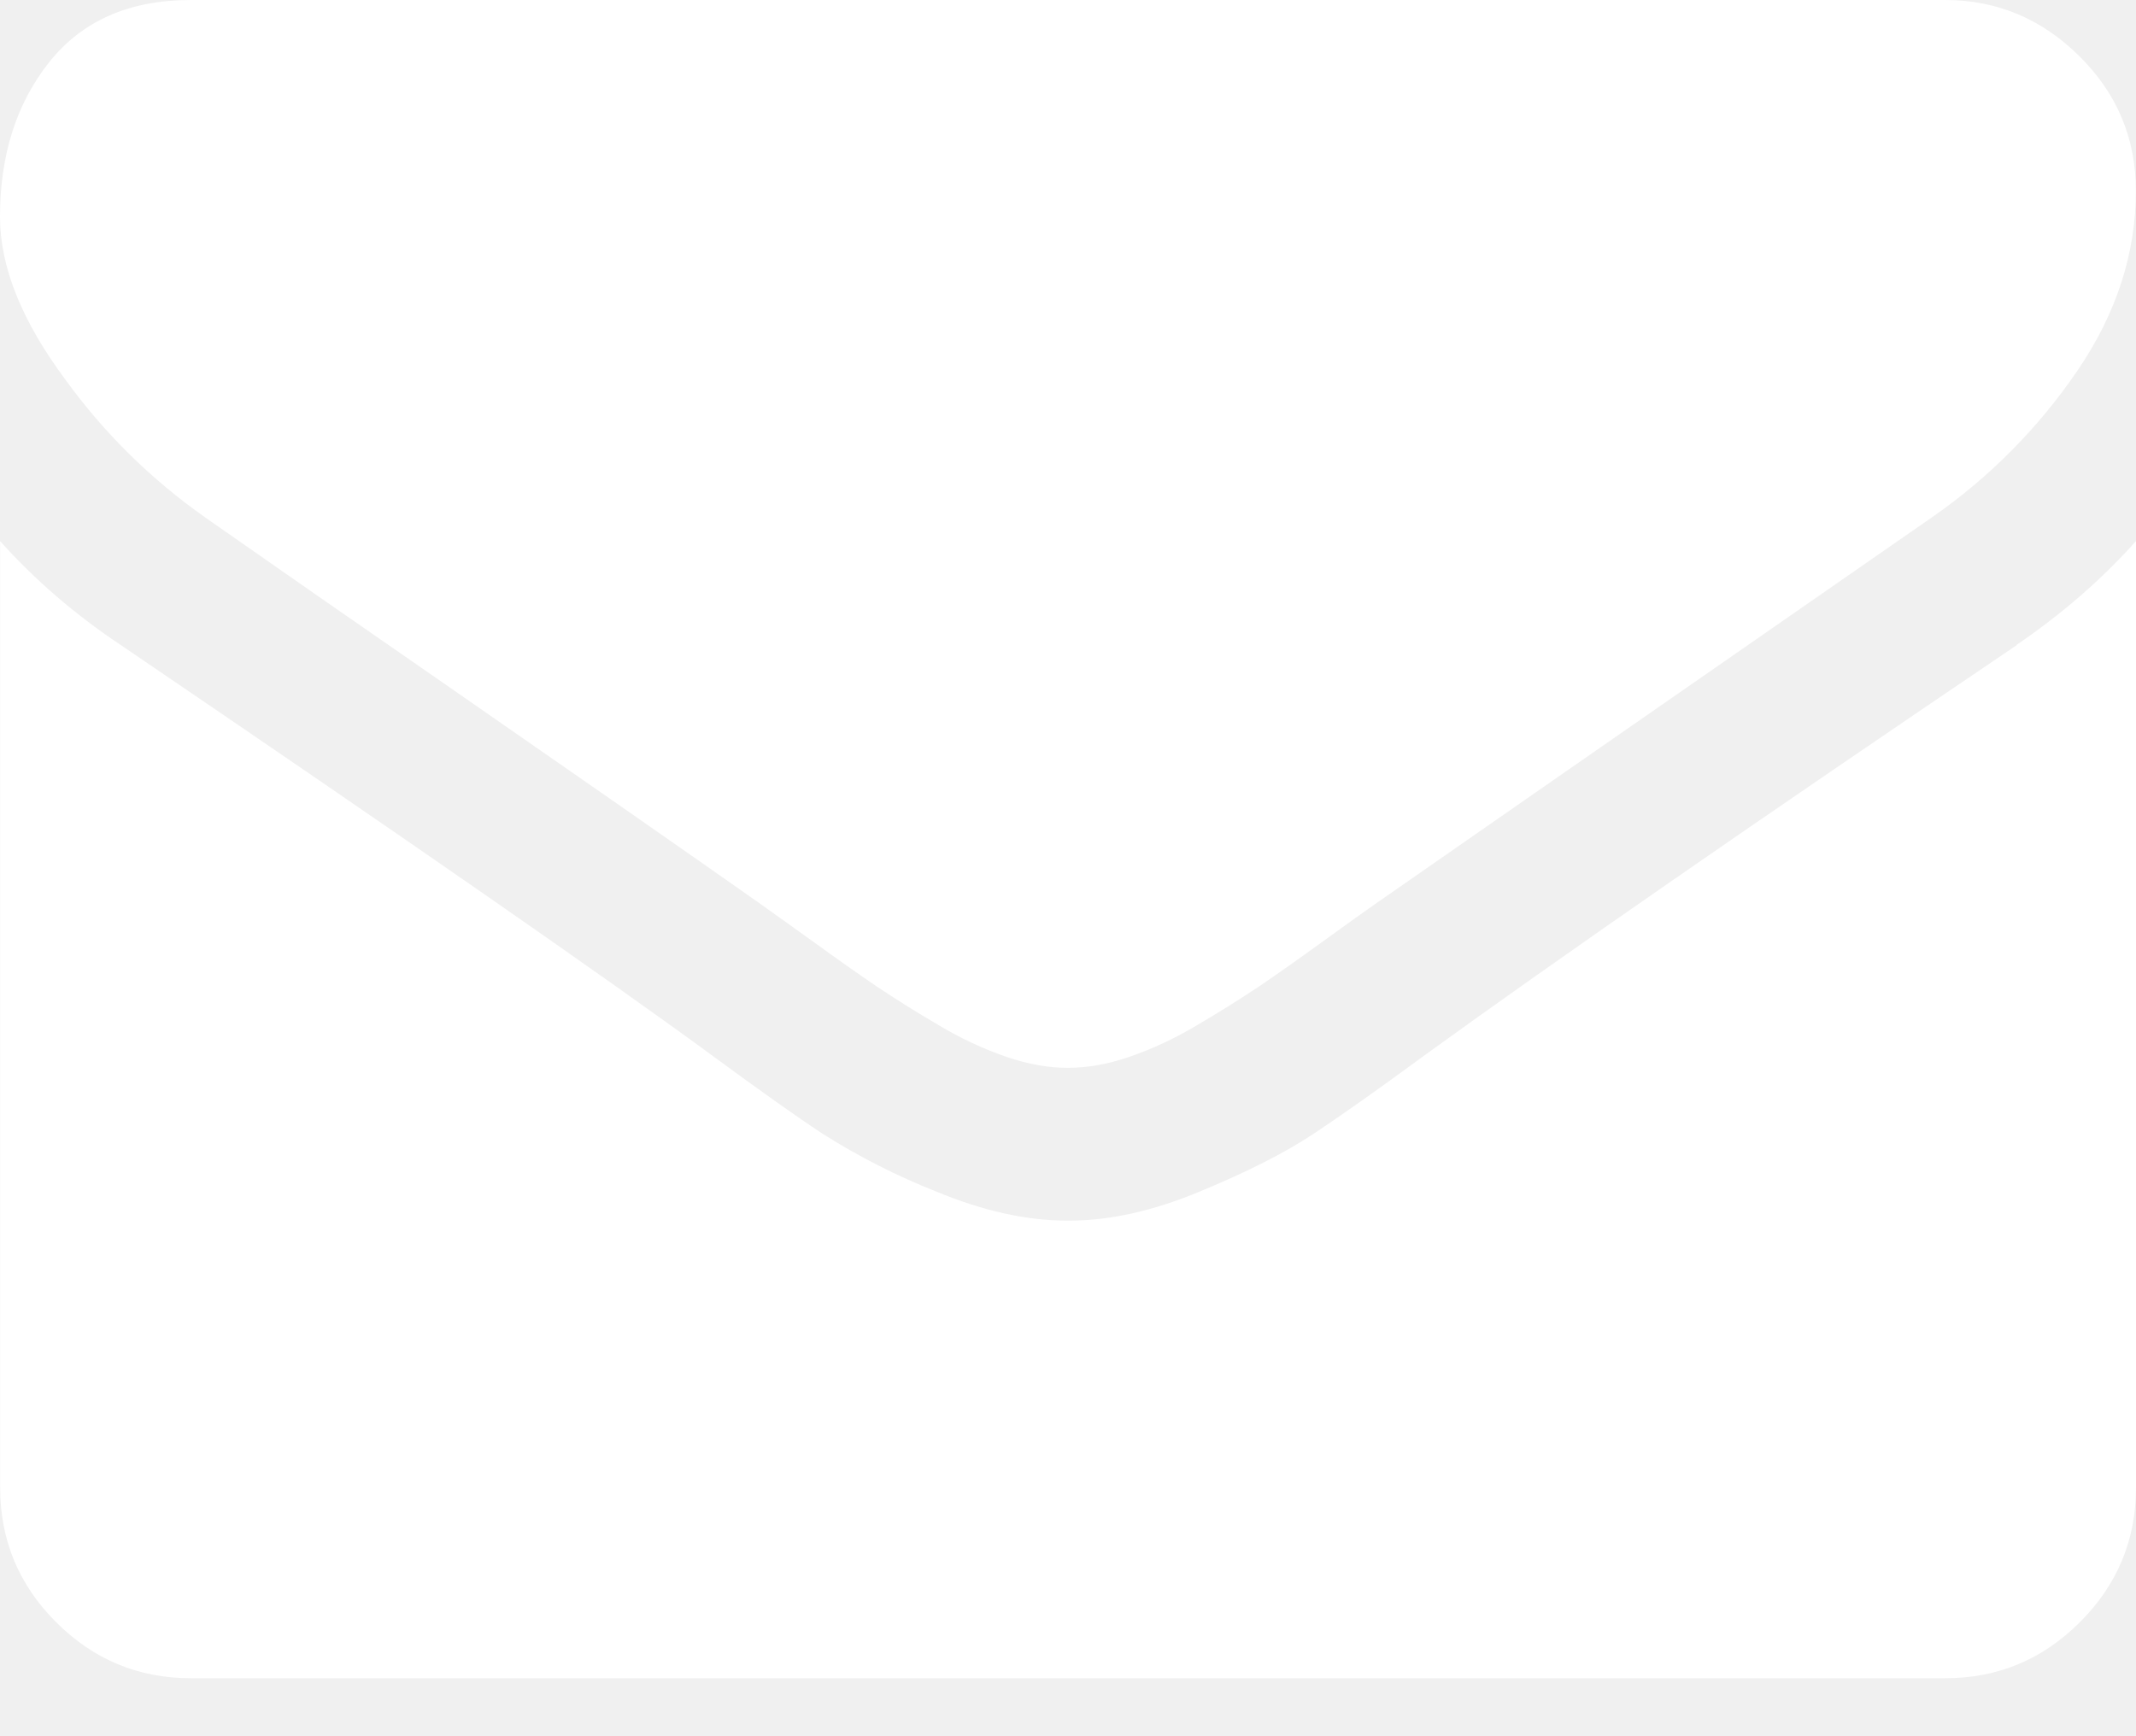
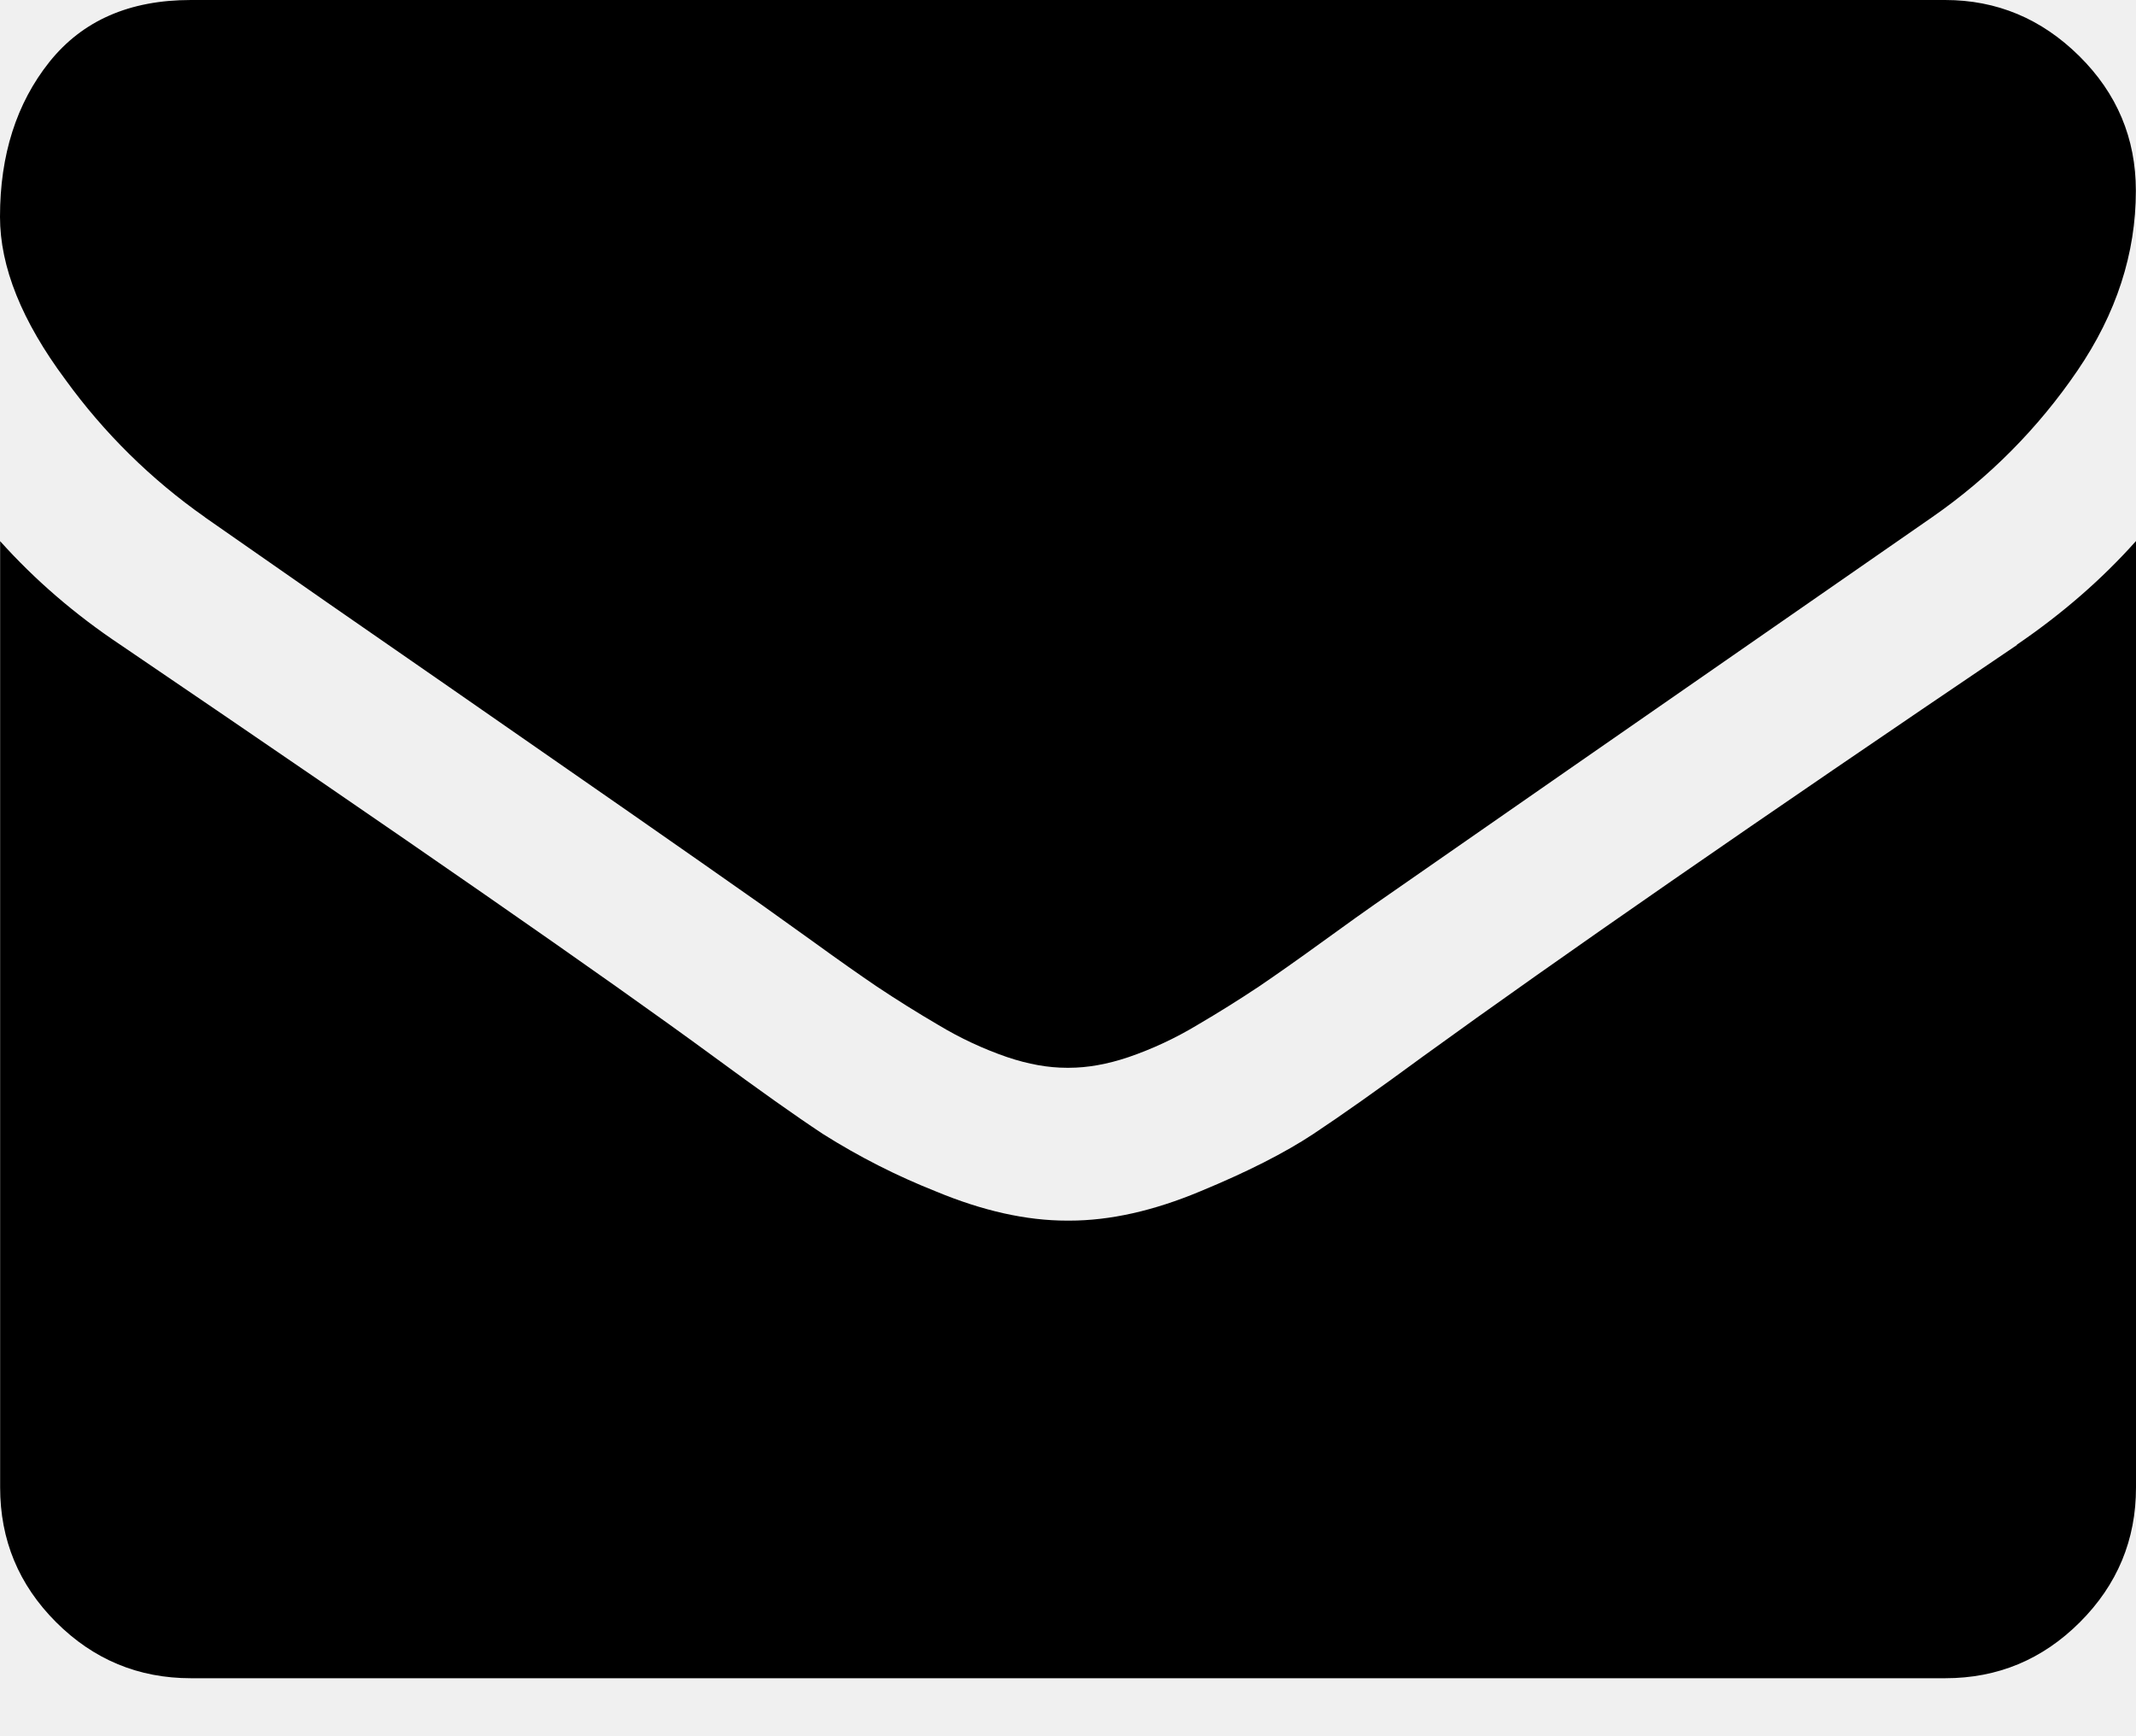
<svg xmlns="http://www.w3.org/2000/svg" width="16" height="13" viewBox="0 0 16 13">
-   <path fill="#FFF" fill-rule="nonzero" d="M1.536 3.875A4.432 4.432 0 0 1 .49 2.844C.164 2.406 0 2 0 1.624c0-.463.123-.85.37-1.16C.618.154.97 0 1.43 0H14.57c.387 0 .722.14 1.005.42.283.28.424.616.424 1.009 0 .47-.146.92-.438 1.348a4.241 4.241 0 0 1-1.089 1.098c-2.238 1.553-3.63 2.52-4.178 2.902-.06.041-.186.132-.38.272-.193.14-.354.253-.482.34a9.43 9.43 0 0 1-.464.29 2.697 2.697 0 0 1-.514.24c-.16.054-.31.08-.446.08h-.018c-.137 0-.286-.026-.446-.08a2.694 2.694 0 0 1-.514-.24 9.263 9.263 0 0 1-.464-.29c-.128-.087-.289-.2-.482-.34l-.38-.272c-.541-.381-1.321-.924-2.339-1.63a413.742 413.742 0 0 1-1.83-1.272zm13.571.955c.34-.232.637-.49.893-.777v7.09c0 .393-.14.729-.42 1.009-.28.28-.616.42-1.009.42H1.43c-.393 0-.73-.14-1.01-.42-.28-.28-.419-.616-.419-1.01V4.054c.262.292.563.551.902.777 2.155 1.464 3.634 2.491 4.437 3.08.34.25.615.446.826.585a5.1 5.1 0 0 0 .844.429c.351.146.678.219.982.219h.019c.303 0 .63-.073.981-.22.351-.145.632-.288.844-.428.211-.14.486-.334.826-.584 1.011-.733 2.494-1.76 4.446-3.08z" />
+   <path fill-rule="nonzero" d="M1.536 3.875A4.432 4.432 0 0 1 .49 2.844C.164 2.406 0 2 0 1.624c0-.463.123-.85.37-1.16C.618.154.97 0 1.43 0H14.57c.387 0 .722.14 1.005.42.283.28.424.616.424 1.009 0 .47-.146.92-.438 1.348a4.241 4.241 0 0 1-1.089 1.098c-2.238 1.553-3.63 2.52-4.178 2.902-.06.041-.186.132-.38.272-.193.14-.354.253-.482.34a9.43 9.43 0 0 1-.464.29 2.697 2.697 0 0 1-.514.24c-.16.054-.31.08-.446.08h-.018c-.137 0-.286-.026-.446-.08a2.694 2.694 0 0 1-.514-.24 9.263 9.263 0 0 1-.464-.29c-.128-.087-.289-.2-.482-.34l-.38-.272c-.541-.381-1.321-.924-2.339-1.63a413.742 413.742 0 0 1-1.83-1.272zm13.571.955c.34-.232.637-.49.893-.777v7.09c0 .393-.14.729-.42 1.009-.28.28-.616.42-1.009.42H1.43c-.393 0-.73-.14-1.01-.42-.28-.28-.419-.616-.419-1.01V4.054c.262.292.563.551.902.777 2.155 1.464 3.634 2.491 4.437 3.08.34.25.615.446.826.585a5.1 5.1 0 0 0 .844.429c.351.146.678.219.982.219h.019c.303 0 .63-.073.981-.22.351-.145.632-.288.844-.428.211-.14.486-.334.826-.584 1.011-.733 2.494-1.76 4.446-3.08z" />
</svg>
